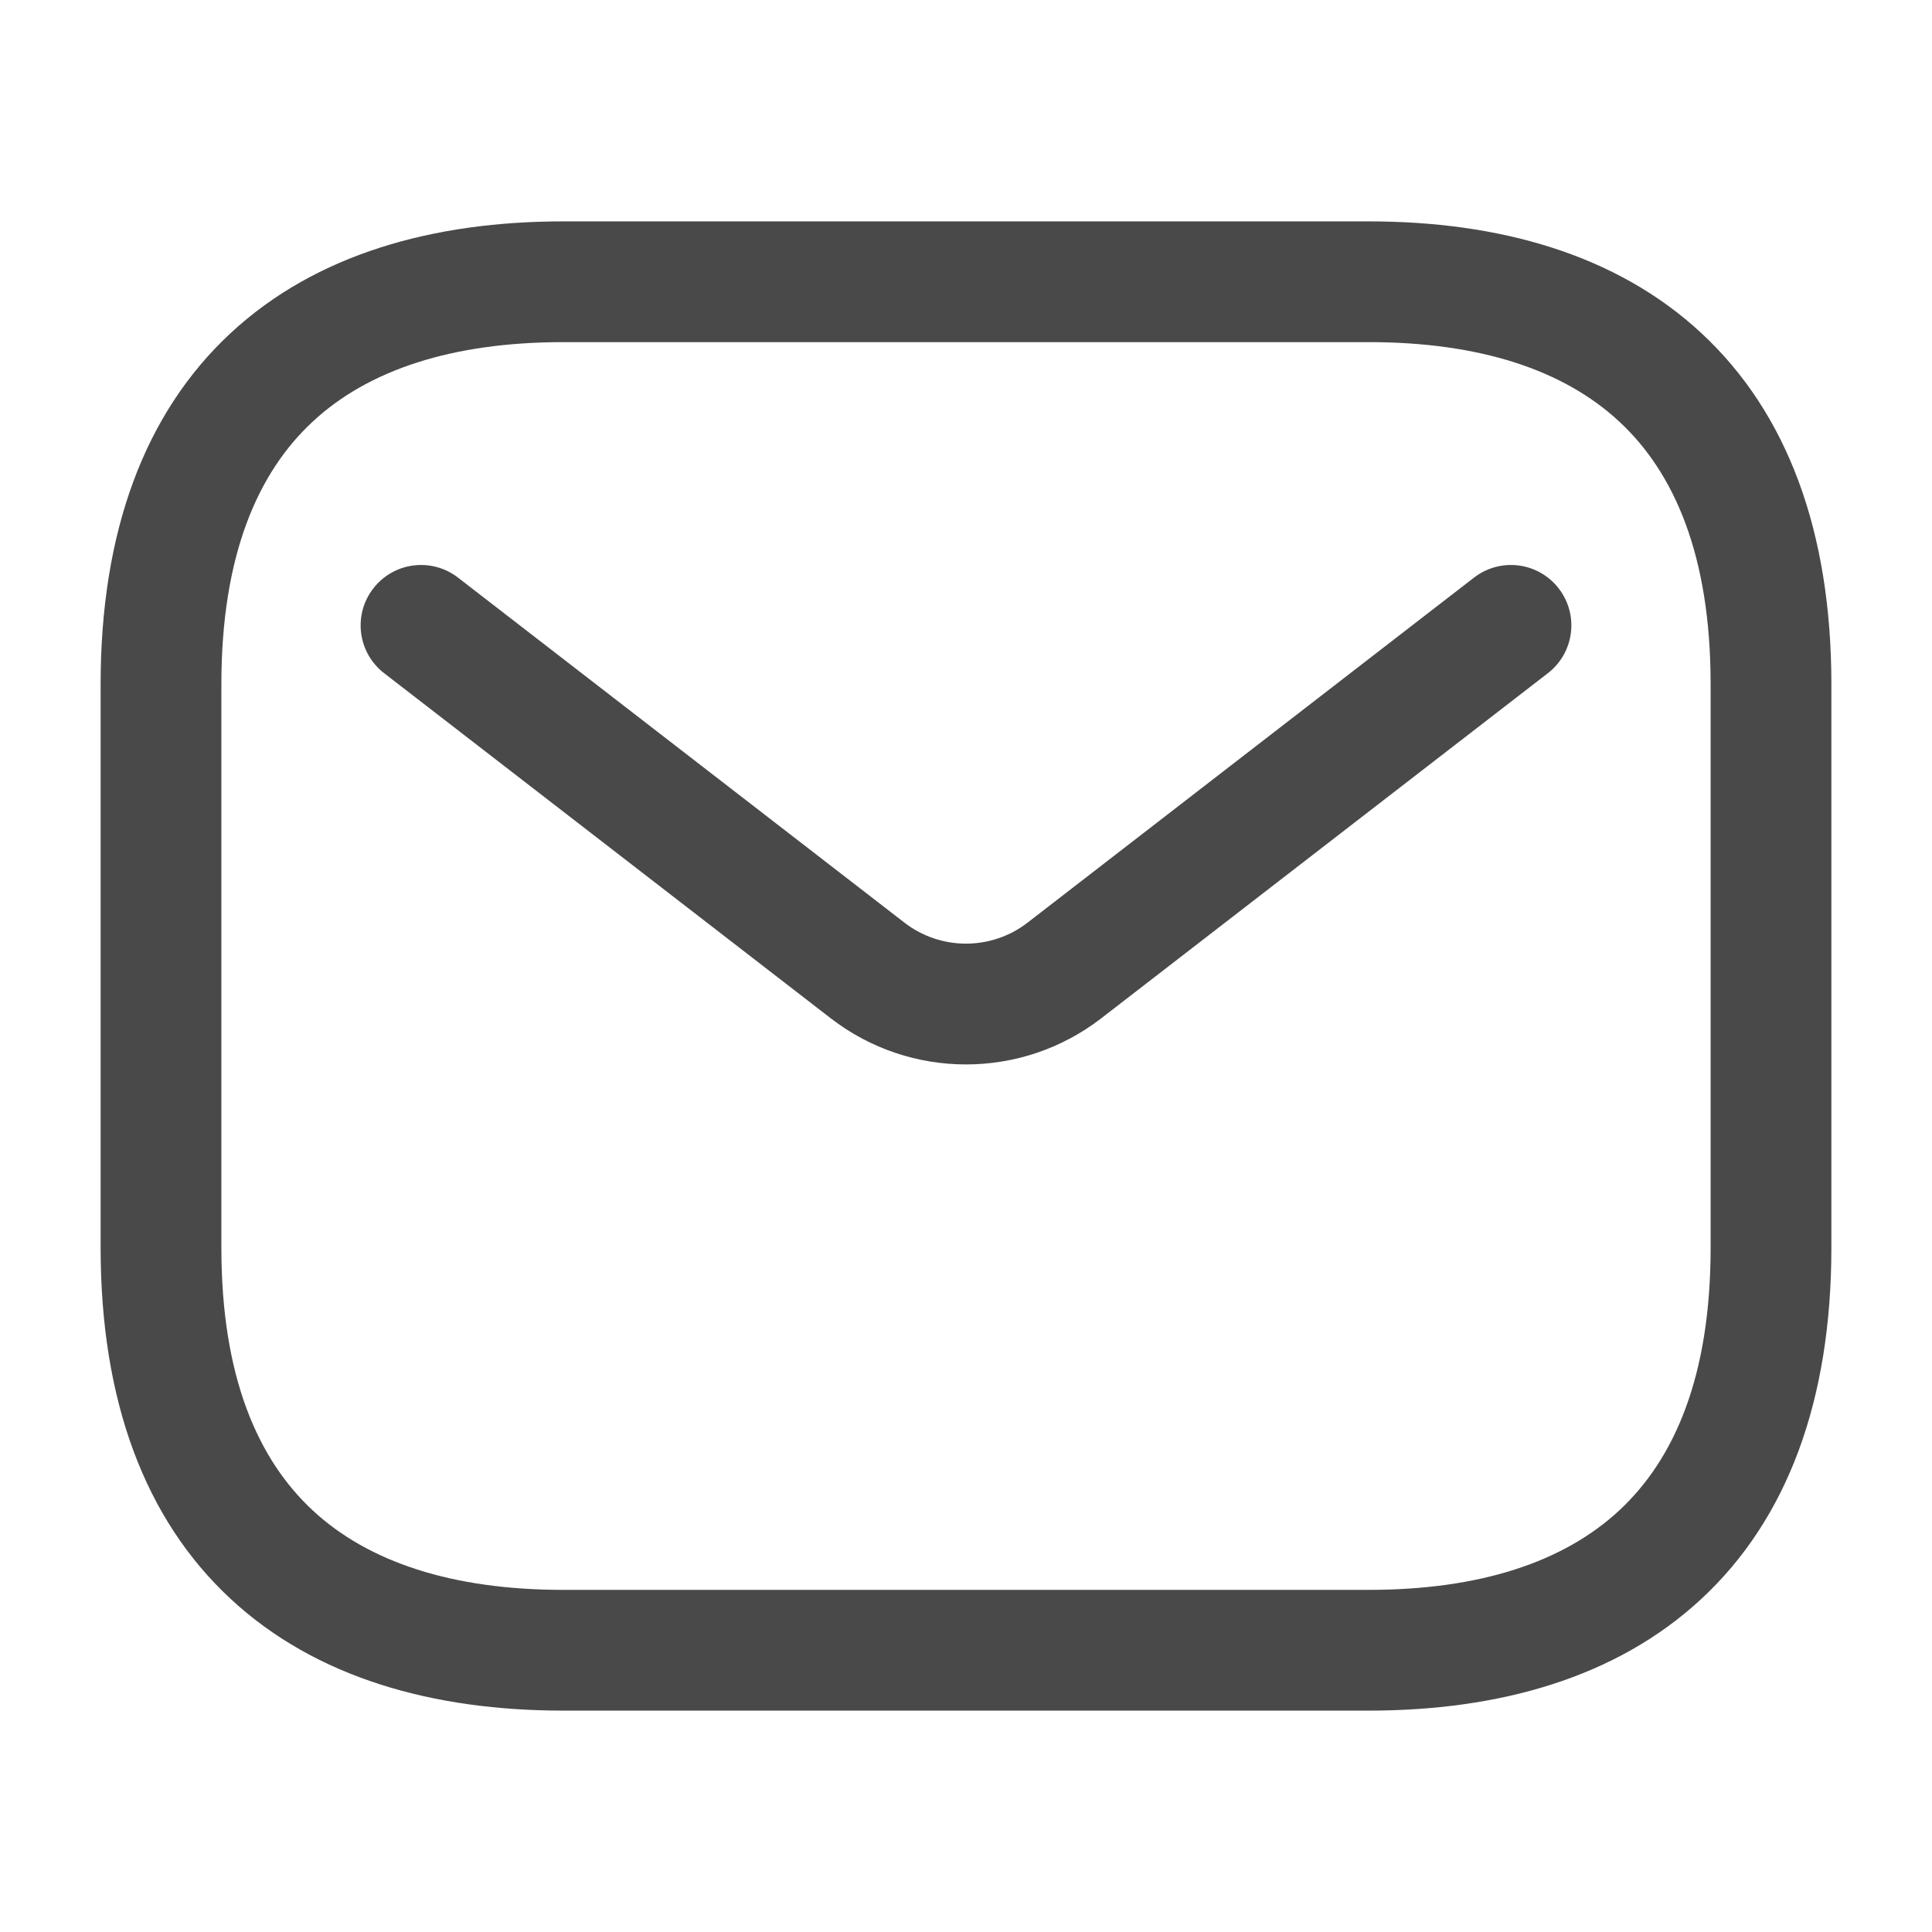
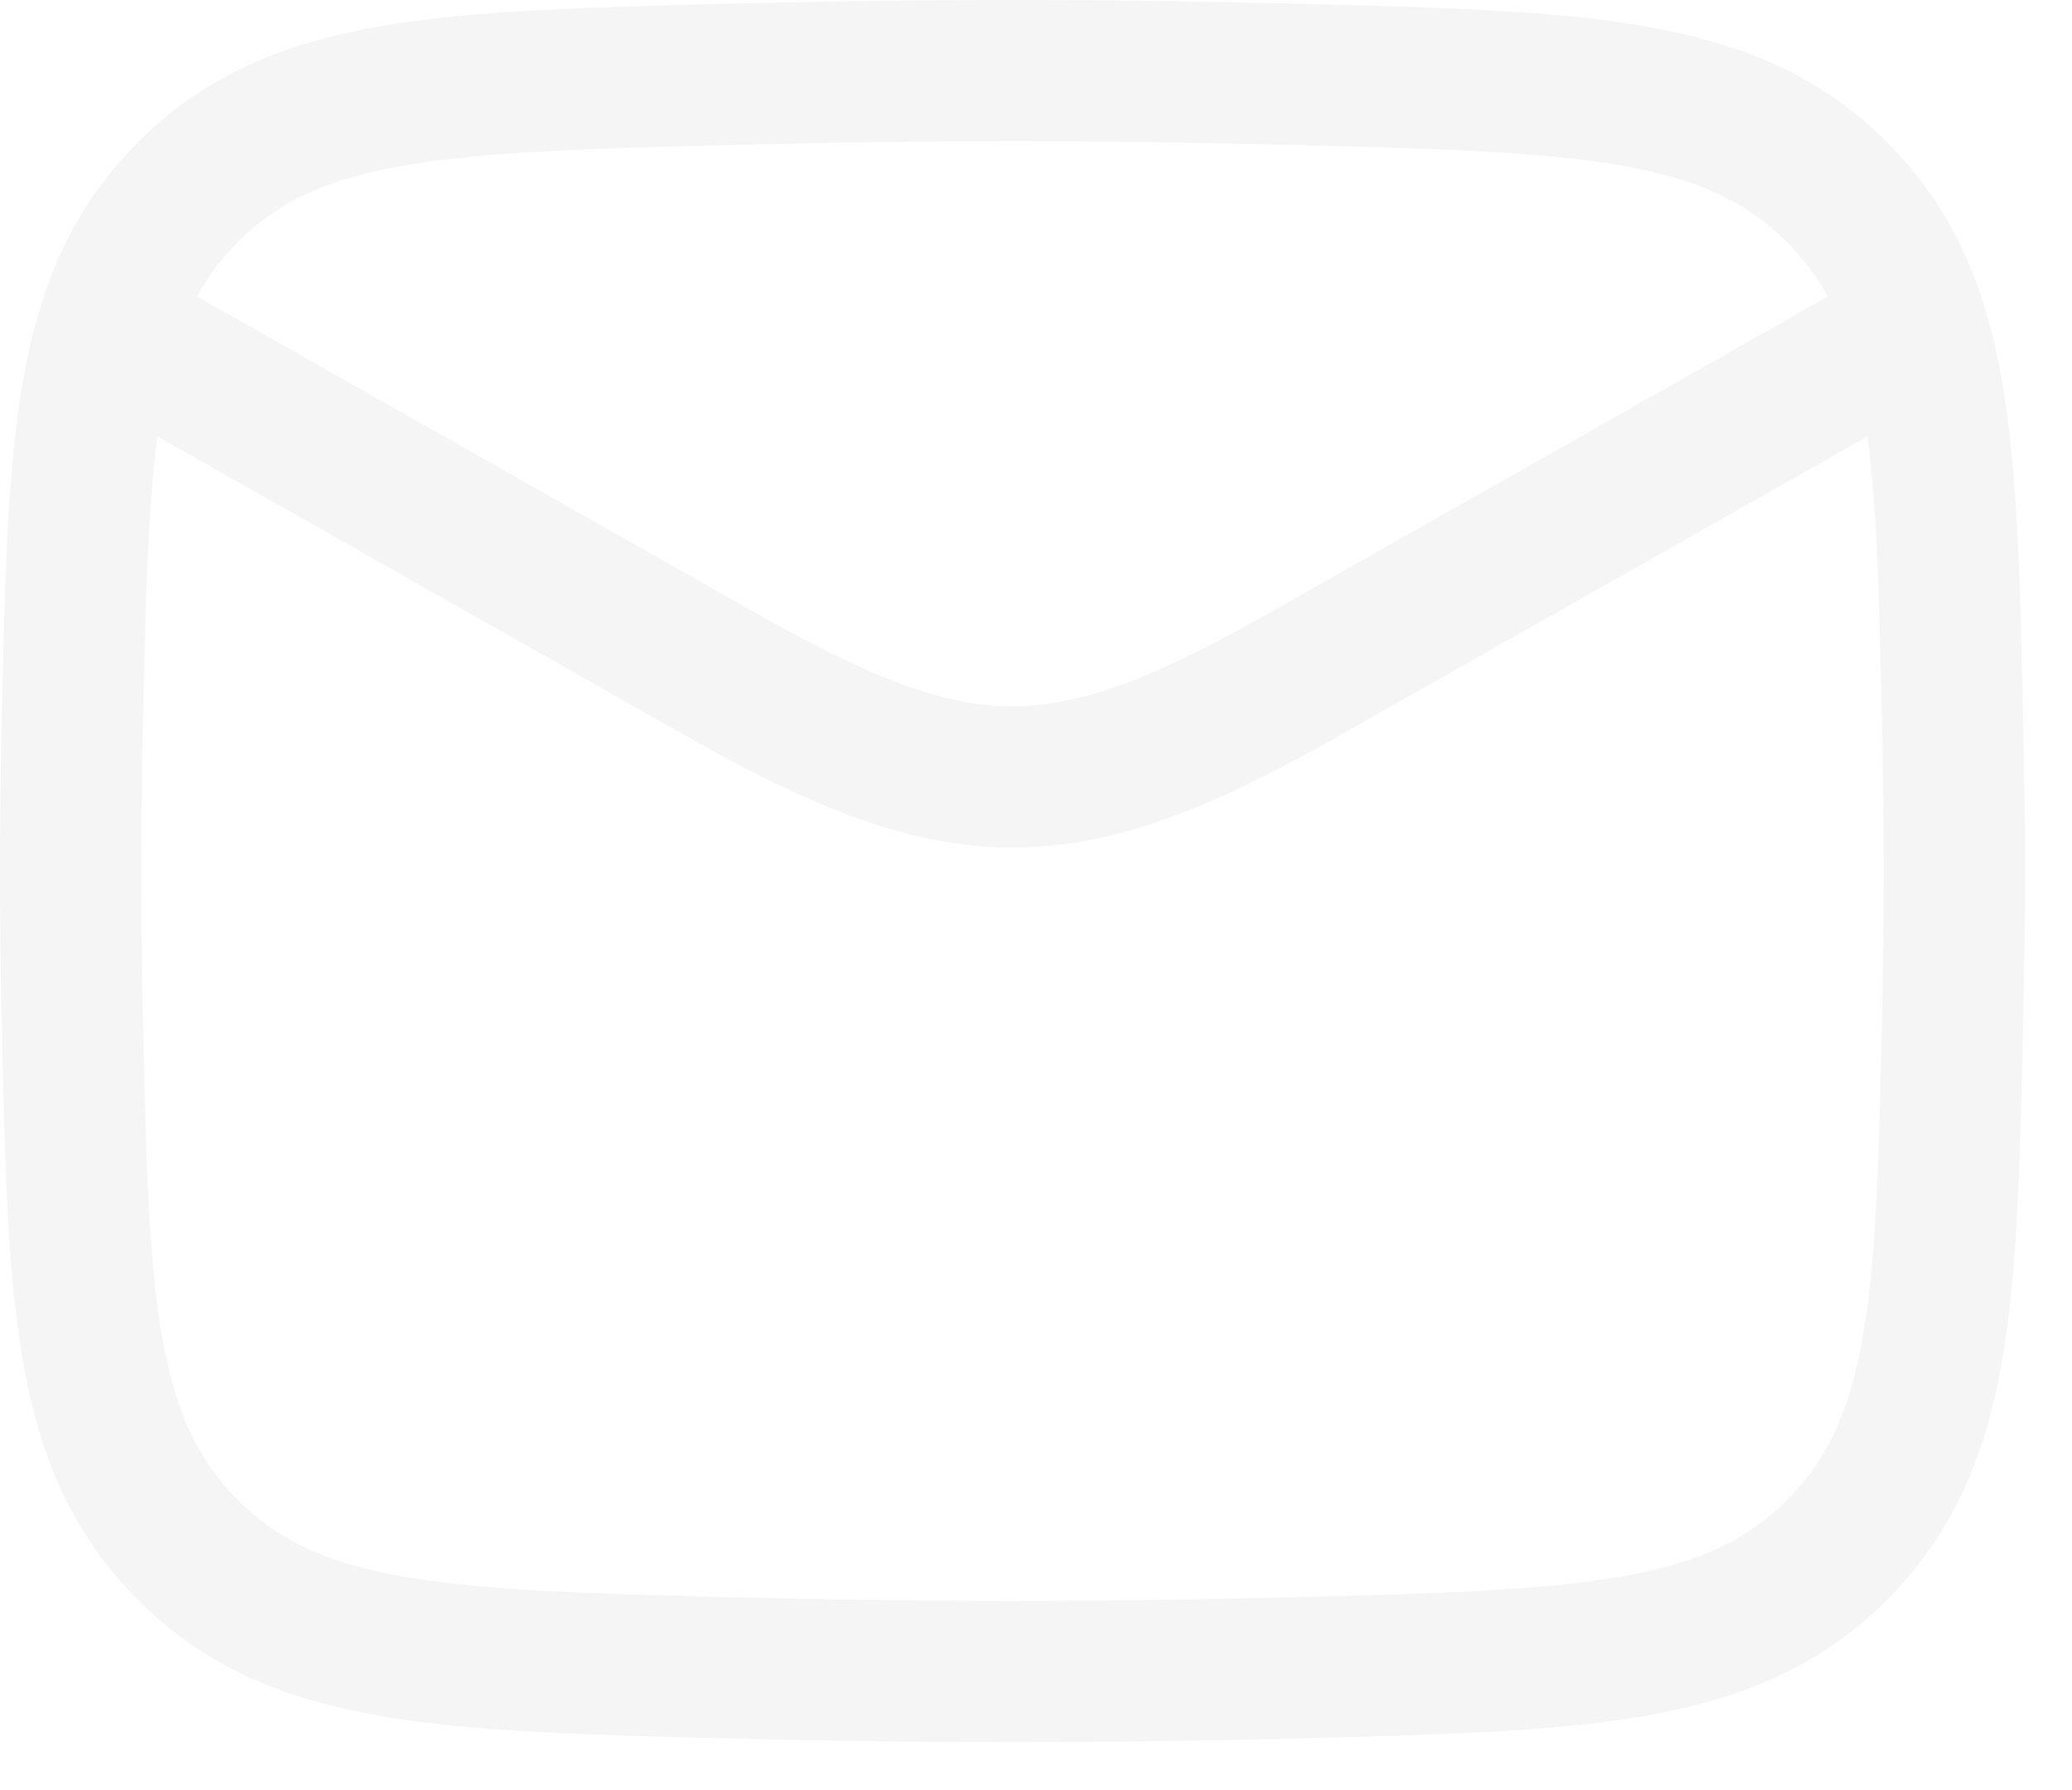
- <svg xmlns="http://www.w3.org/2000/svg" width="800px" height="800px" viewBox="0 0 24 24" fill="none">
-   <g id="SVGRepo_bgCarrier" stroke-width="0" />
-   <g id="SVGRepo_tracerCarrier" stroke-linecap="round" stroke-linejoin="round" />
-   <g id="SVGRepo_iconCarrier">
-     <g id="style=stroke">
-       <g id="email">
-         <path id="vector (Stroke)" fill-rule="evenodd" clip-rule="evenodd" d="M3.885 5.237C3.205 5.868 2.75 6.893 2.75 8.5V15.5C2.75 17.107 3.205 18.131 3.885 18.763C4.575 19.404 5.615 19.75 7 19.75H17C18.385 19.75 19.425 19.404 20.115 18.763C20.795 18.131 21.25 17.107 21.25 15.5V8.5C21.25 6.893 20.795 5.868 20.115 5.237C19.425 4.596 18.385 4.25 17 4.25H7C5.615 4.25 4.575 4.596 3.885 5.237ZM2.865 4.138C3.925 3.154 5.385 2.75 7 2.75H17C18.615 2.75 20.075 3.154 21.135 4.138C22.205 5.132 22.75 6.607 22.75 8.5V15.5C22.75 17.393 22.205 18.869 21.135 19.862C20.075 20.846 18.615 21.25 17 21.25H7C5.385 21.25 3.925 20.846 2.865 19.862C1.795 18.869 1.25 17.393 1.25 15.5V8.5C1.25 6.607 1.795 5.132 2.865 4.138Z" fill="#494949" />
-         <path id="vector (Stroke)_2" fill-rule="evenodd" clip-rule="evenodd" d="M19.363 7.31C19.617 7.638 19.556 8.109 19.229 8.362L13.681 12.649C12.691 13.414 11.309 13.414 10.319 12.649L4.771 8.362C4.444 8.109 4.383 7.638 4.637 7.31C4.89 6.982 5.361 6.922 5.689 7.175L11.236 11.462C11.686 11.809 12.314 11.809 12.764 11.462L18.311 7.175C18.639 6.922 19.11 6.982 19.363 7.31Z" fill="#494949" />
-       </g>
-     </g>
-   </g>
+ <svg xmlns="http://www.w3.org/2000/svg" width="22" height="19" viewBox="0 0 22 19" fill="none">
+   <path d="M0.75 3.25L7.663 7.167C10.212 8.611 11.288 8.611 13.837 7.167L20.75 3.25" stroke="#F5F5F5" stroke-width="1.5" stroke-linejoin="round" />
+   <path d="M0.766 10.726C0.831 13.791 0.864 15.324 1.995 16.459C3.126 17.595 4.7 17.634 7.849 17.713C9.789 17.762 11.711 17.762 13.651 17.713C16.8 17.634 18.374 17.595 19.505 16.459C20.636 15.324 20.669 13.791 20.734 10.726C20.755 9.74 20.755 8.76 20.734 7.774C20.669 4.709 20.636 3.176 19.505 2.041C18.374 0.905 16.8 0.866 13.651 0.787C11.711 0.738 9.789 0.738 7.849 0.787C4.7 0.866 3.126 0.905 1.995 2.041C0.864 3.176 0.831 4.709 0.766 7.774C0.745 8.76 0.745 9.74 0.766 10.726Z" stroke="#F5F5F5" stroke-width="1.5" stroke-linejoin="round" />
</svg>
